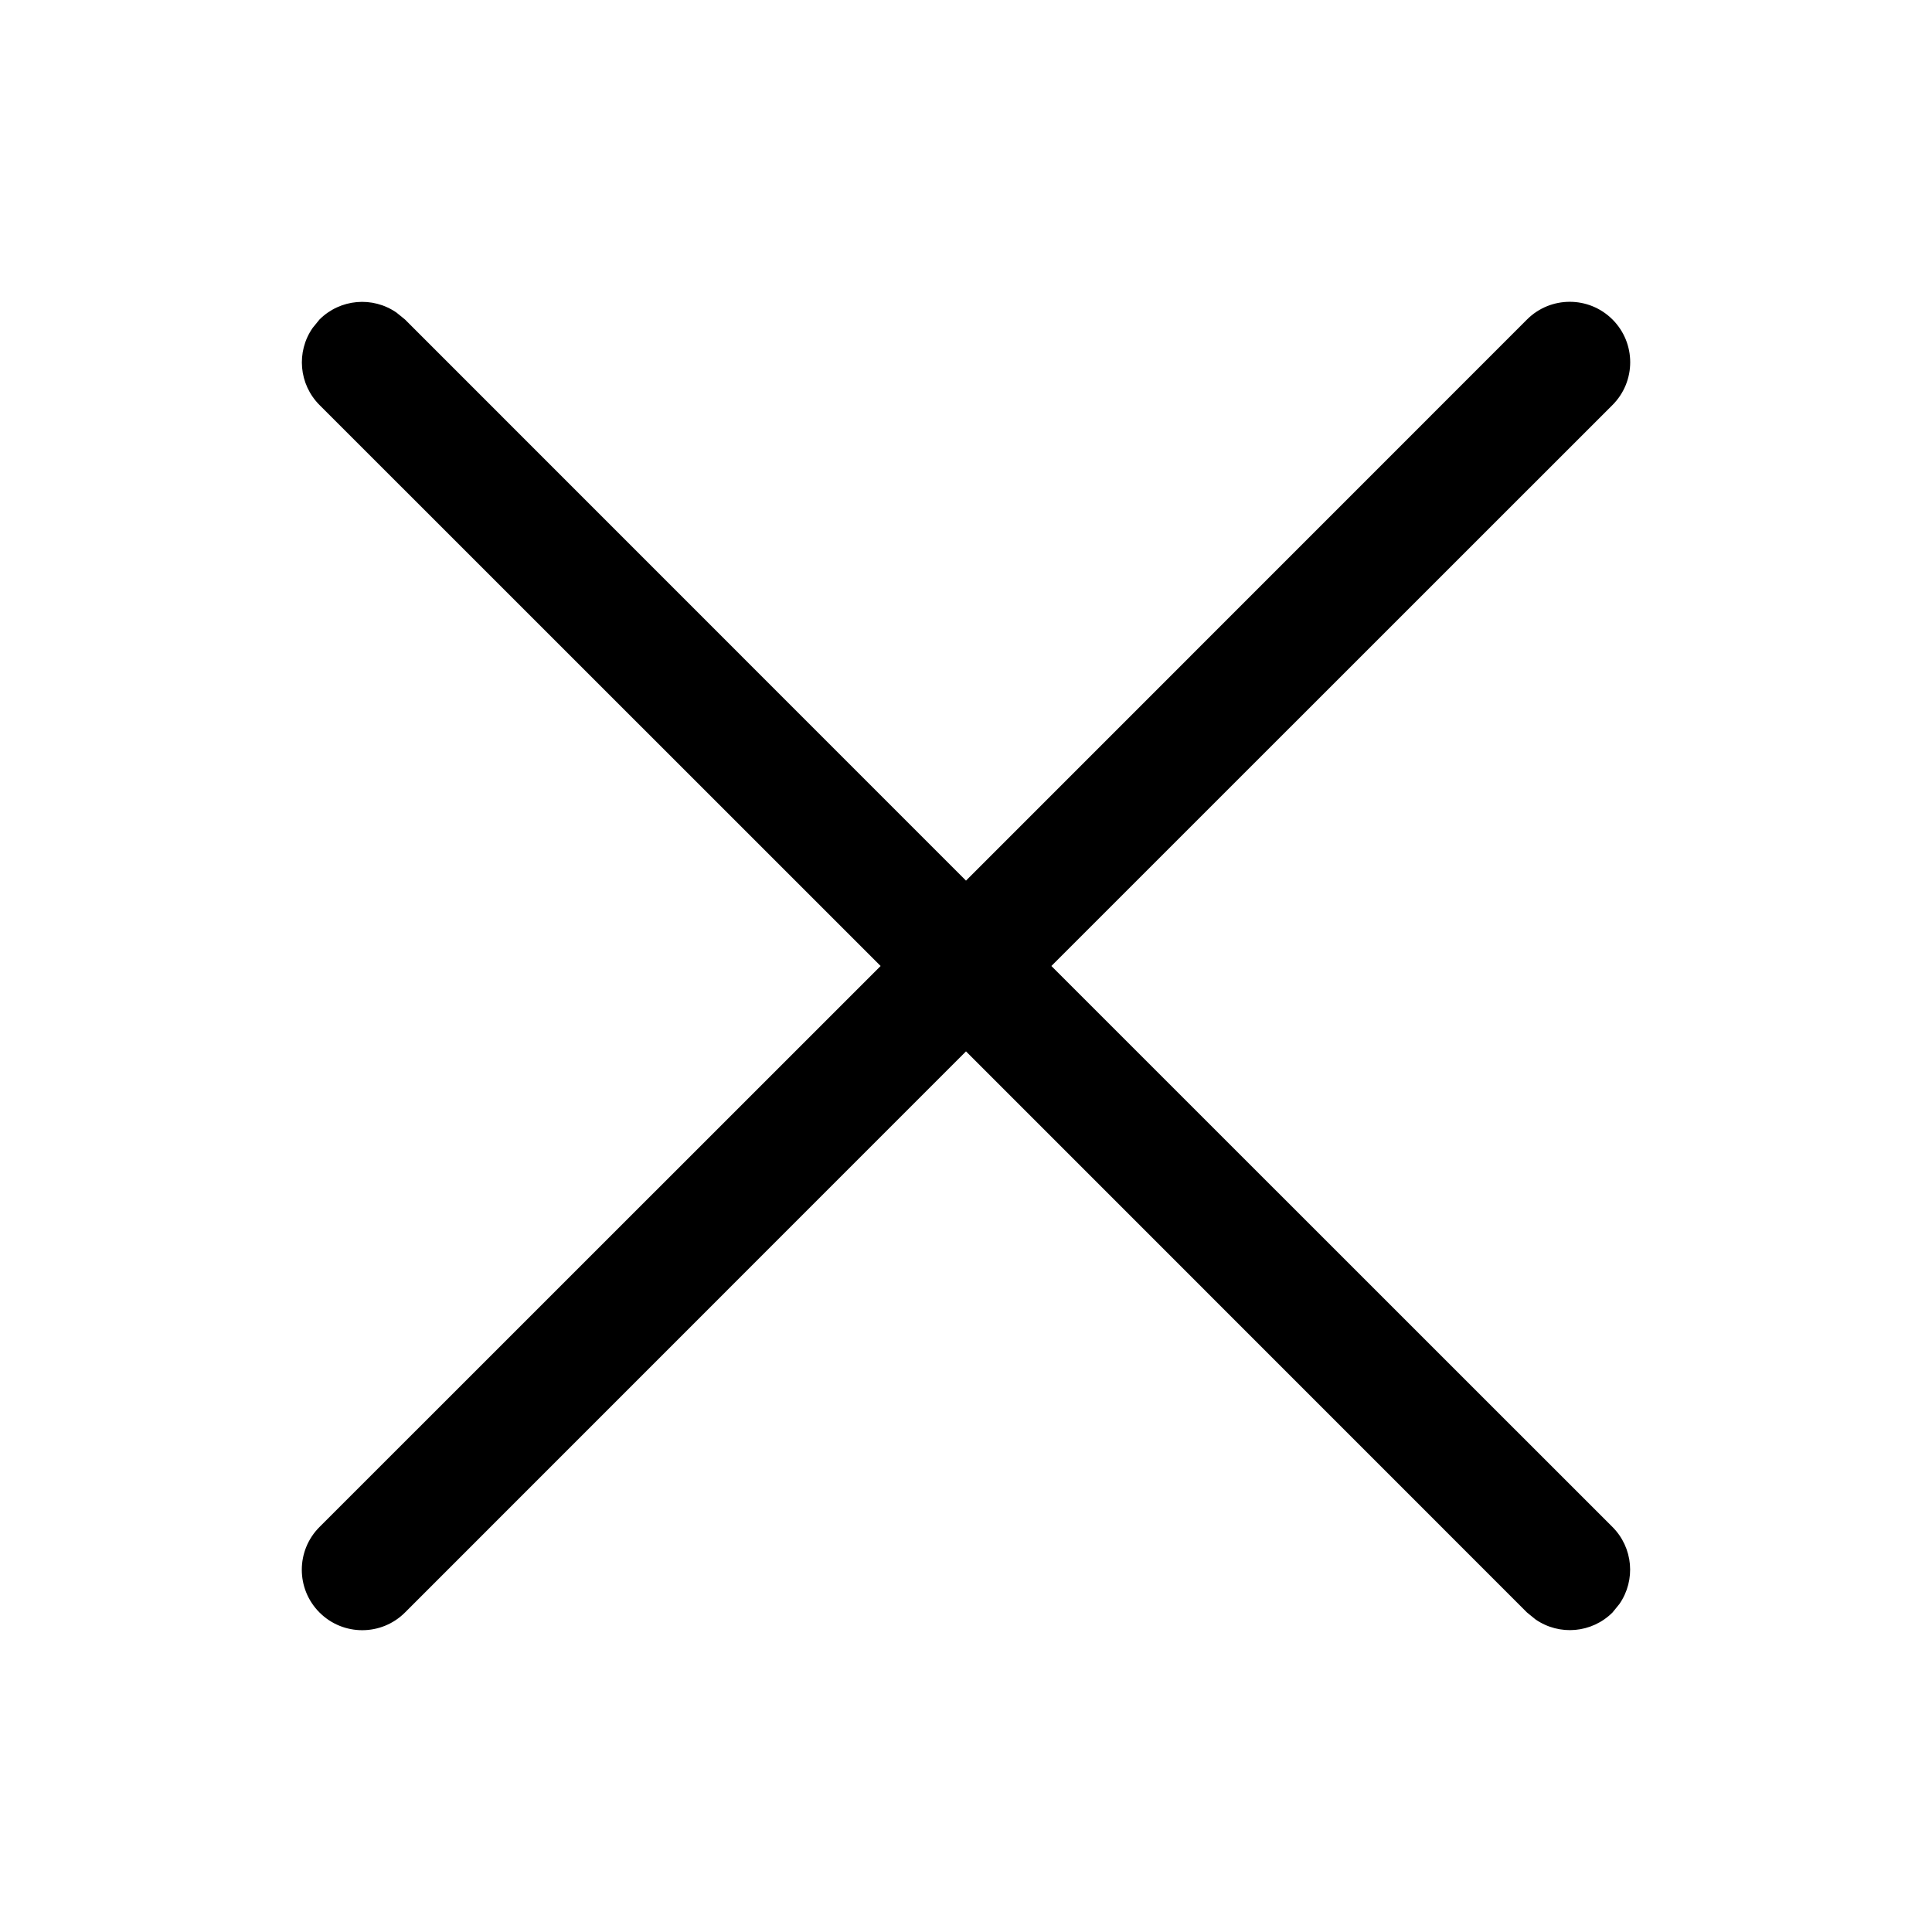
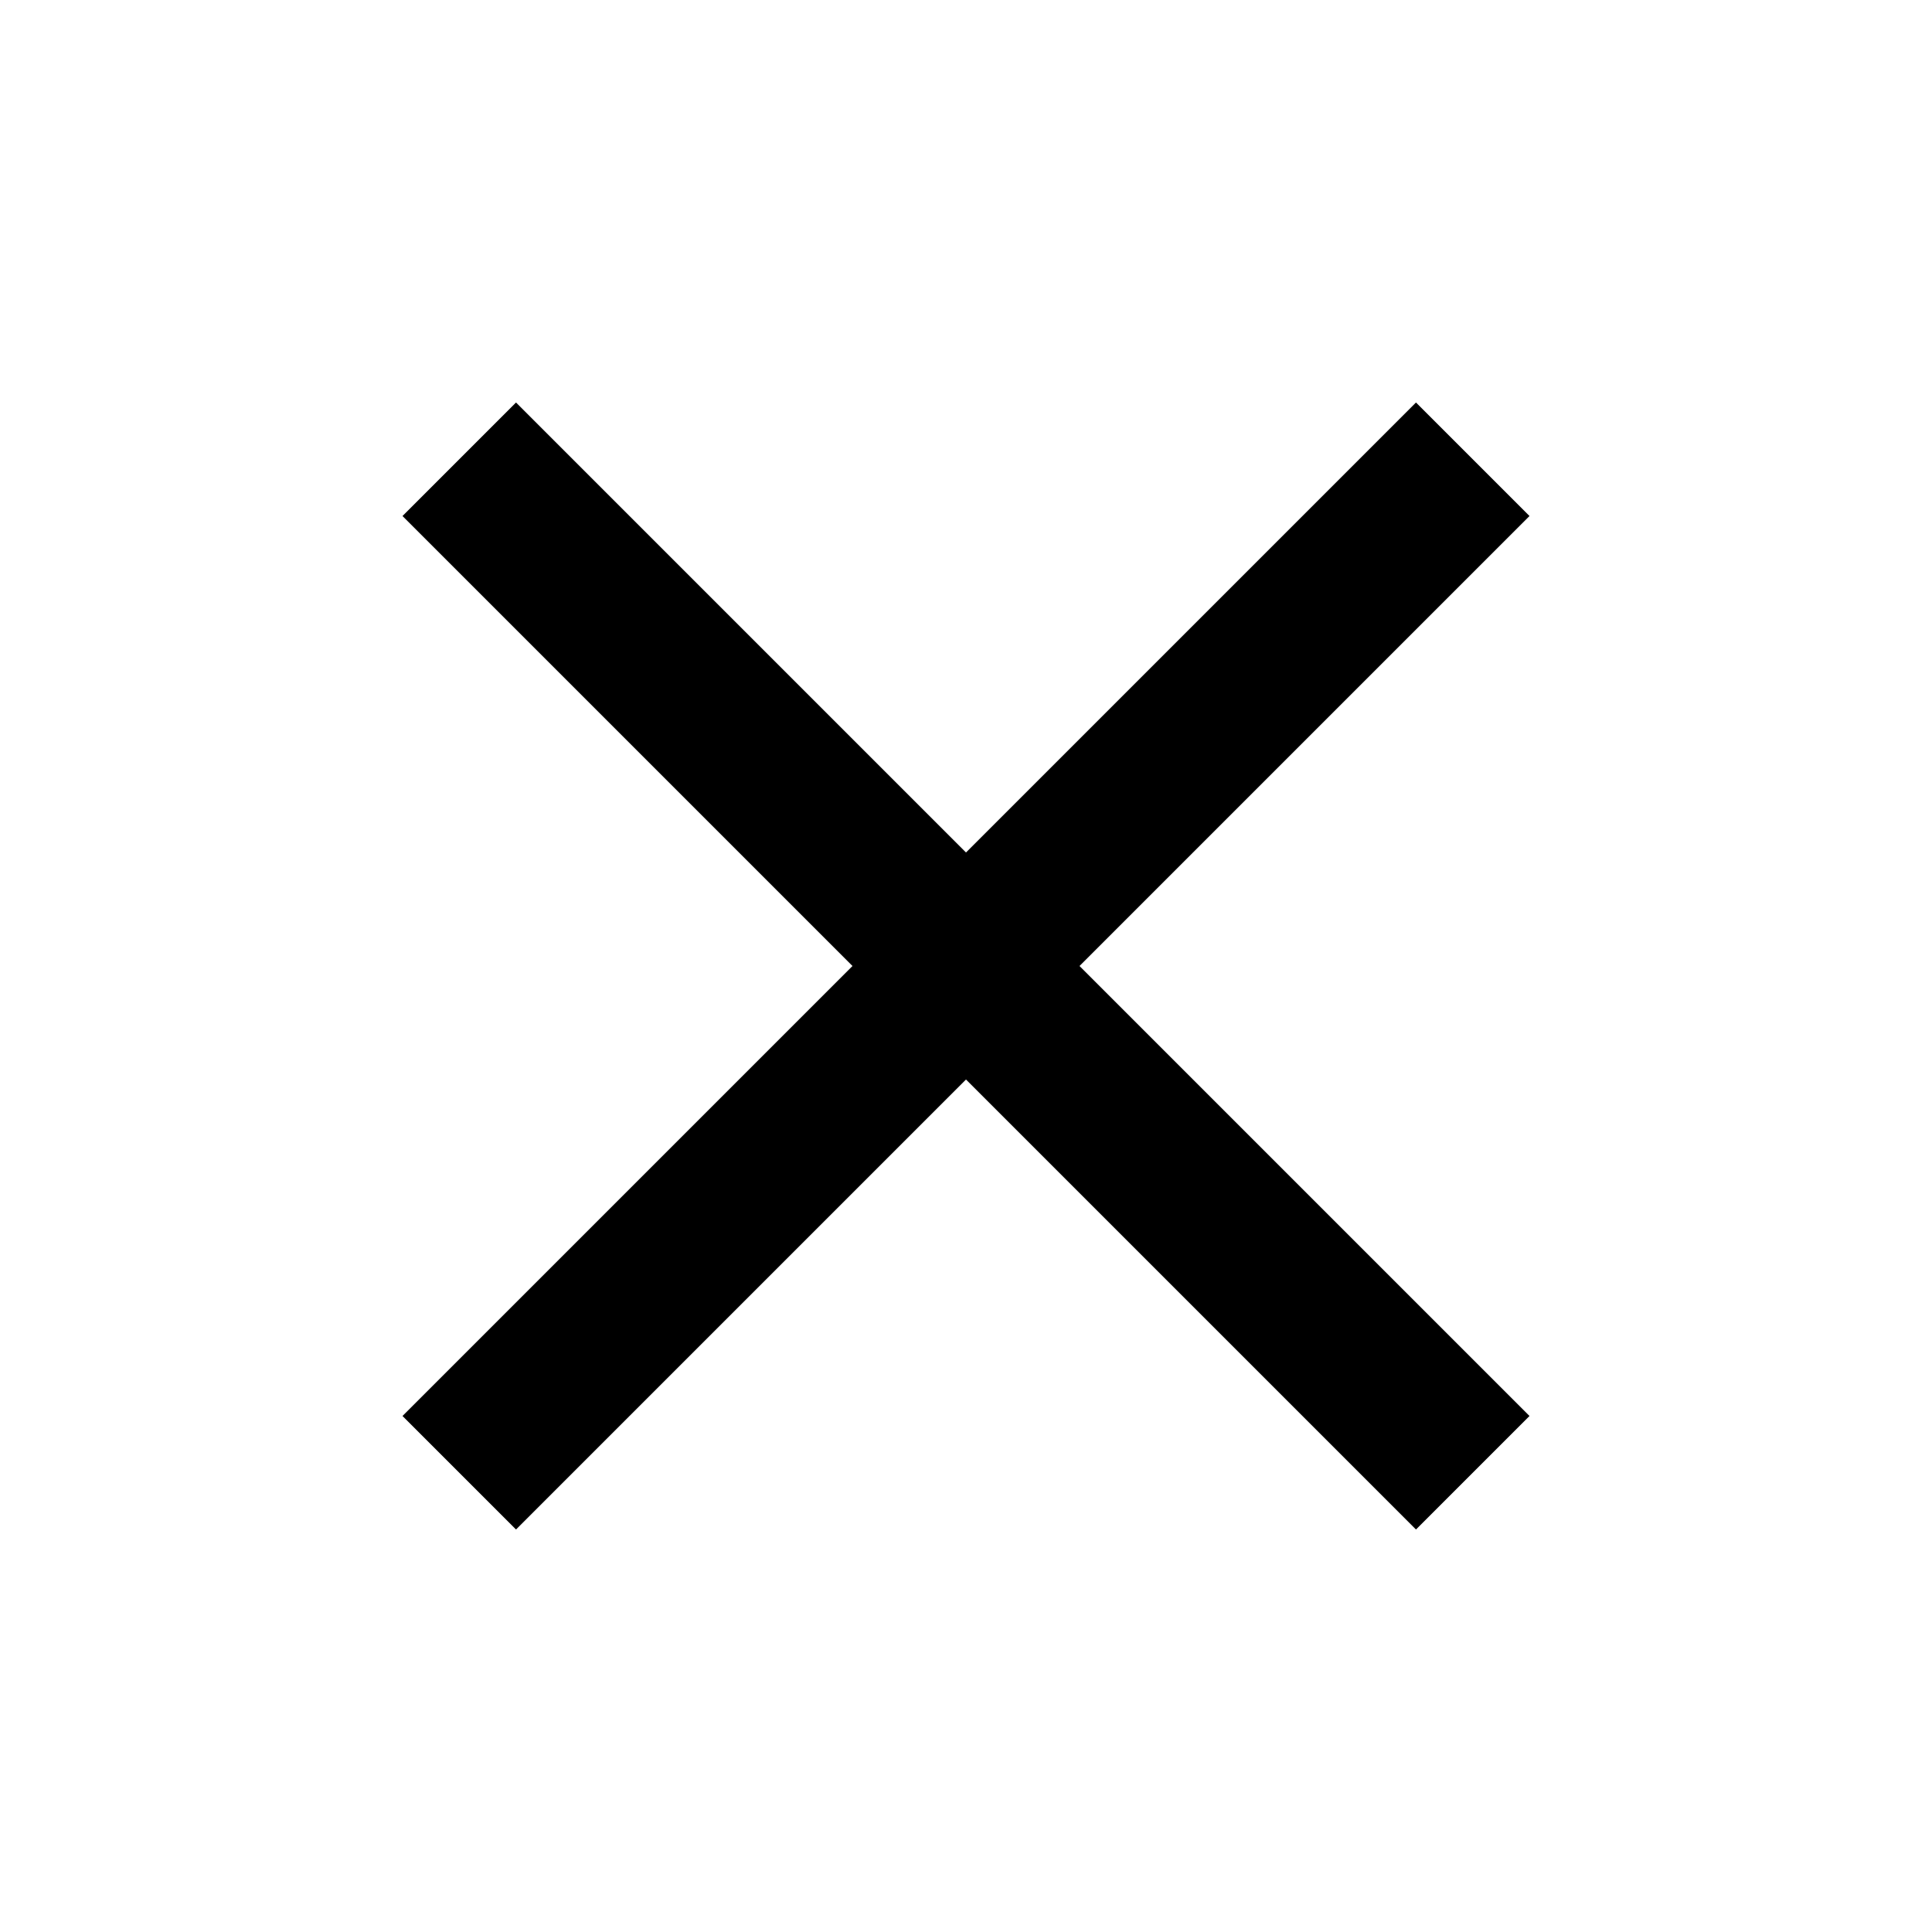
- <svg xmlns="http://www.w3.org/2000/svg" viewBox="0 0 16 16">
-   <path fill="currentColor" d="m2.589 2.716l.057-.07a.5.5 0 0 1 .638-.057l.07.057L8 7.293l4.646-4.647a.5.5 0 0 1 .708.708L8.707 8l4.647 4.646a.5.5 0 0 1 .057.638l-.057.07a.5.5 0 0 1-.638.057l-.07-.057L8 8.707l-4.646 4.647a.5.5 0 0 1-.708-.708L7.293 8L2.646 3.354a.5.5 0 0 1-.057-.638l.057-.07z" />
+ <svg xmlns="http://www.w3.org/2000/svg" viewBox="0 0 24 24">
+   <path fill="currentColor" d="M19 6.41 17.59 5 12 10.59 6.41 5 5 6.41 10.59 12 5 17.59 6.41 19 12 13.41 17.59 19 19 17.59 13.41 12z" />
</svg>
